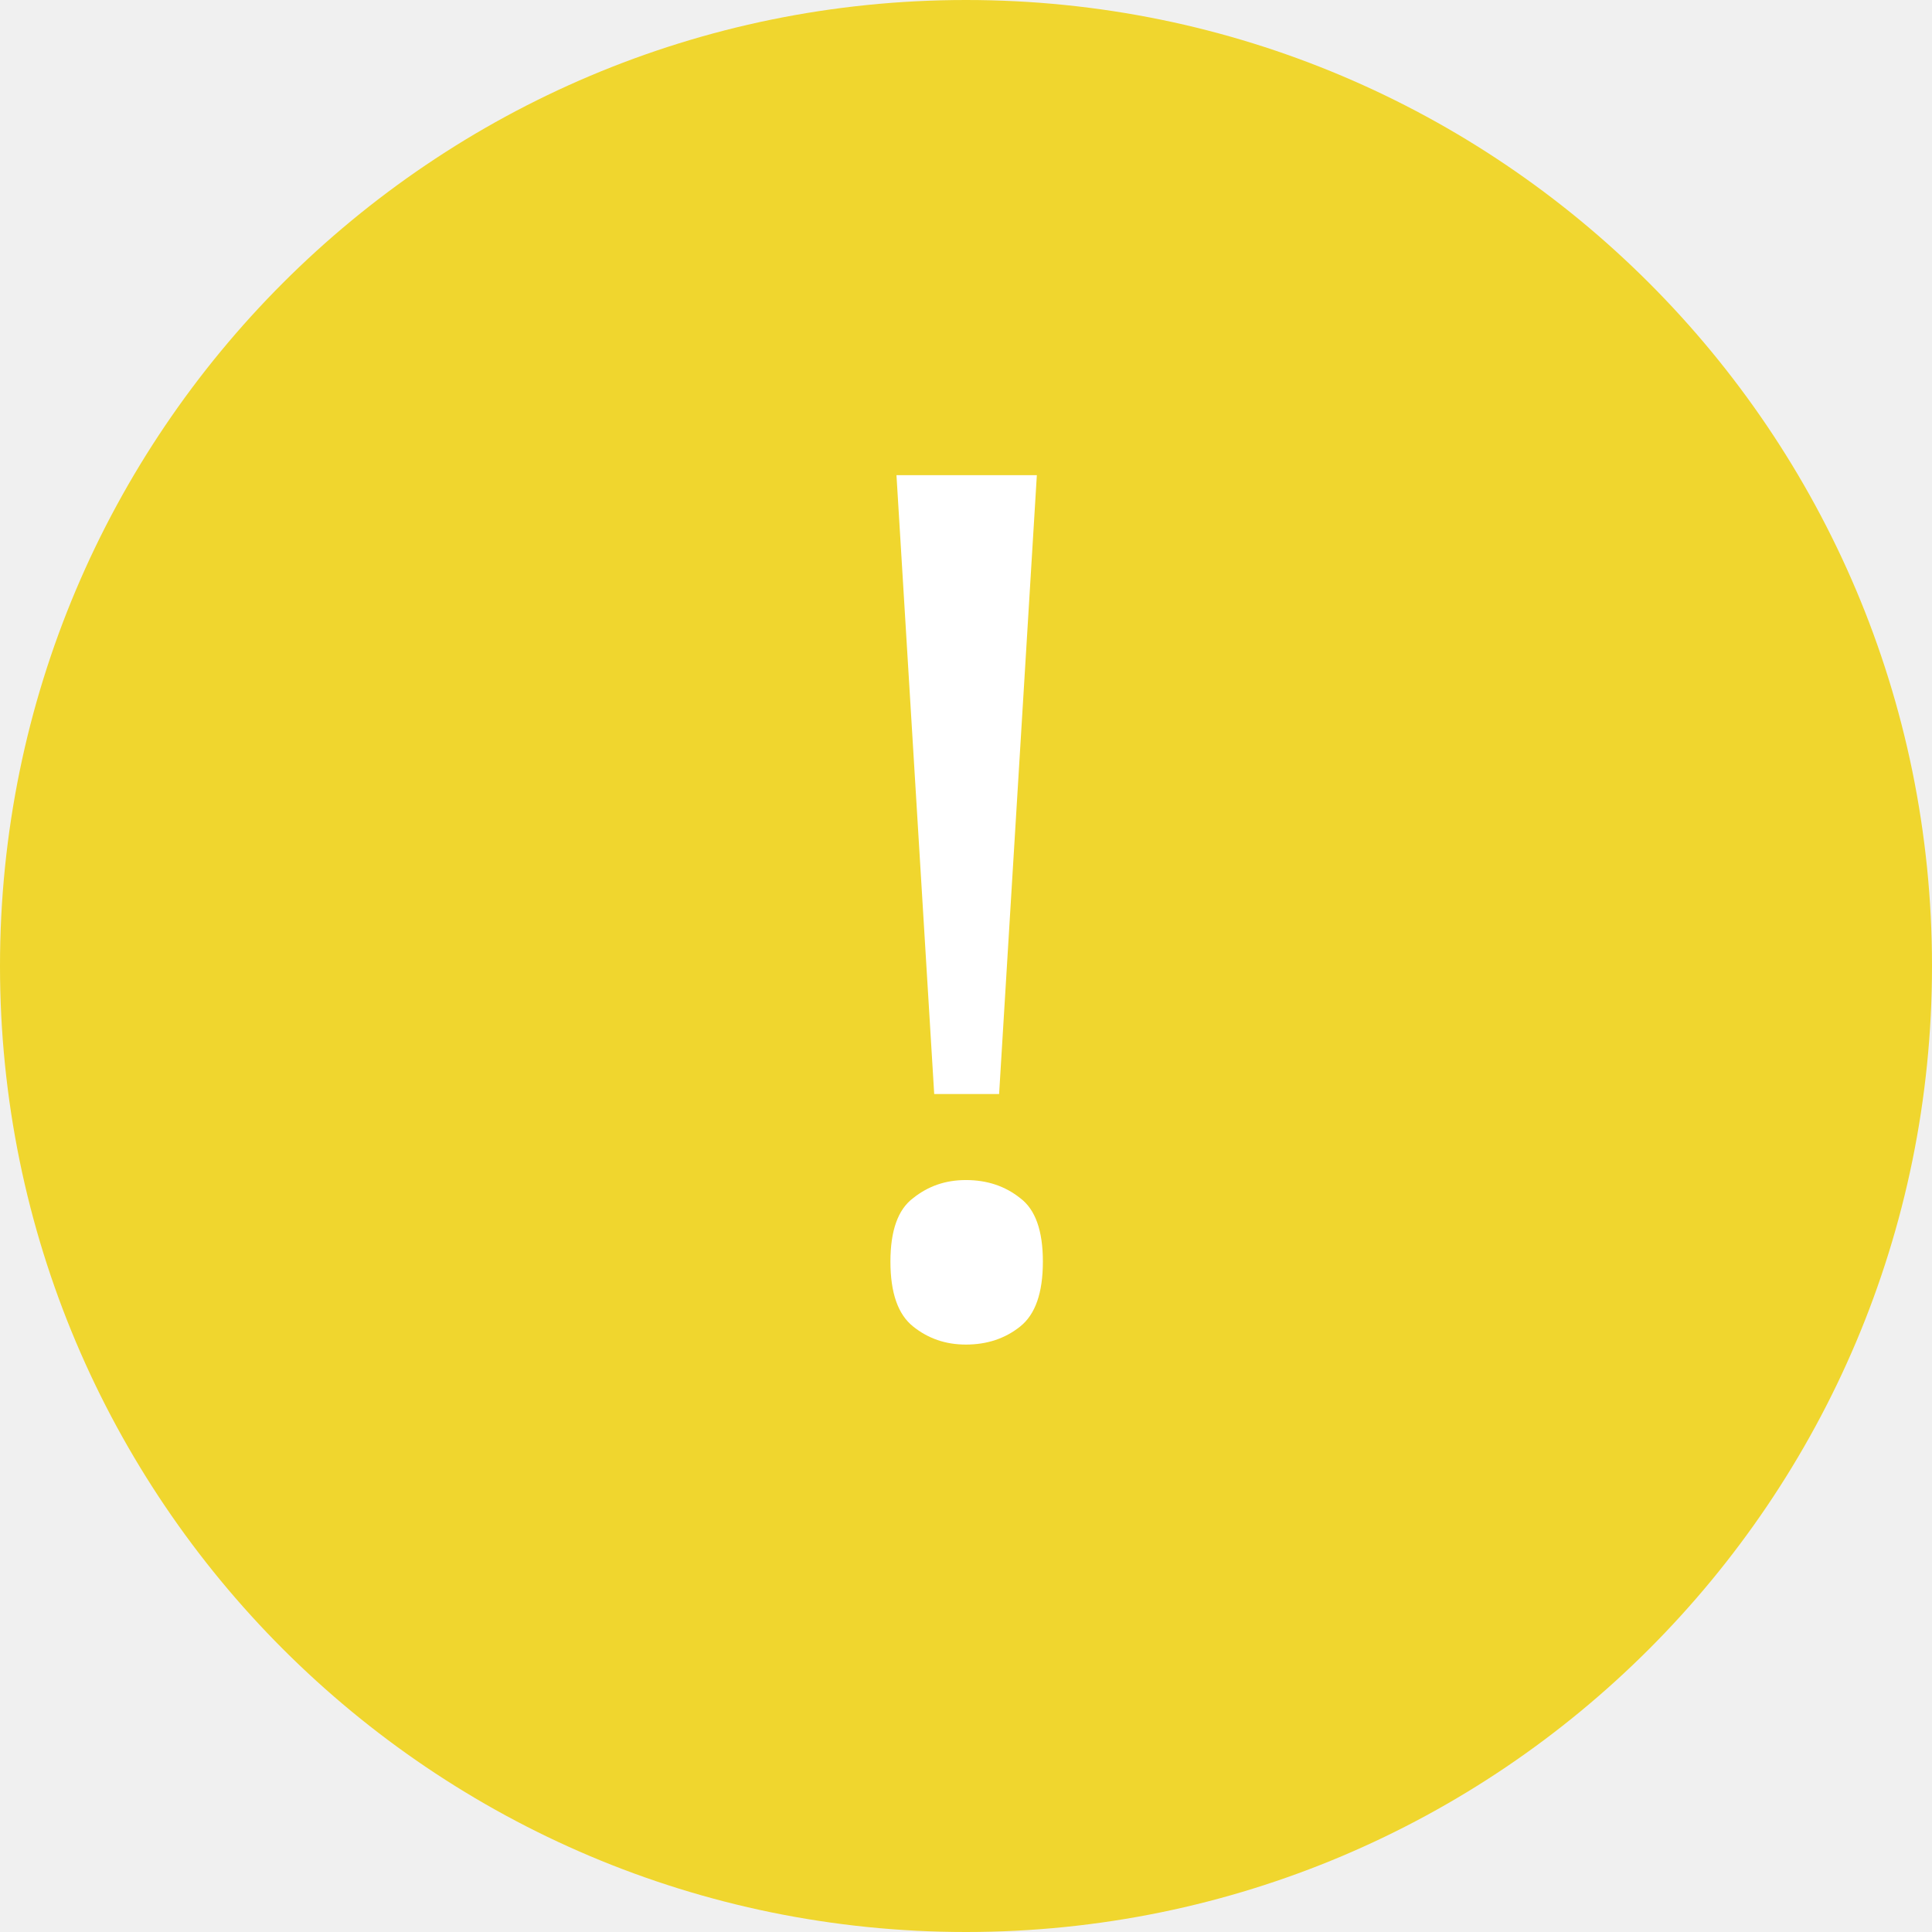
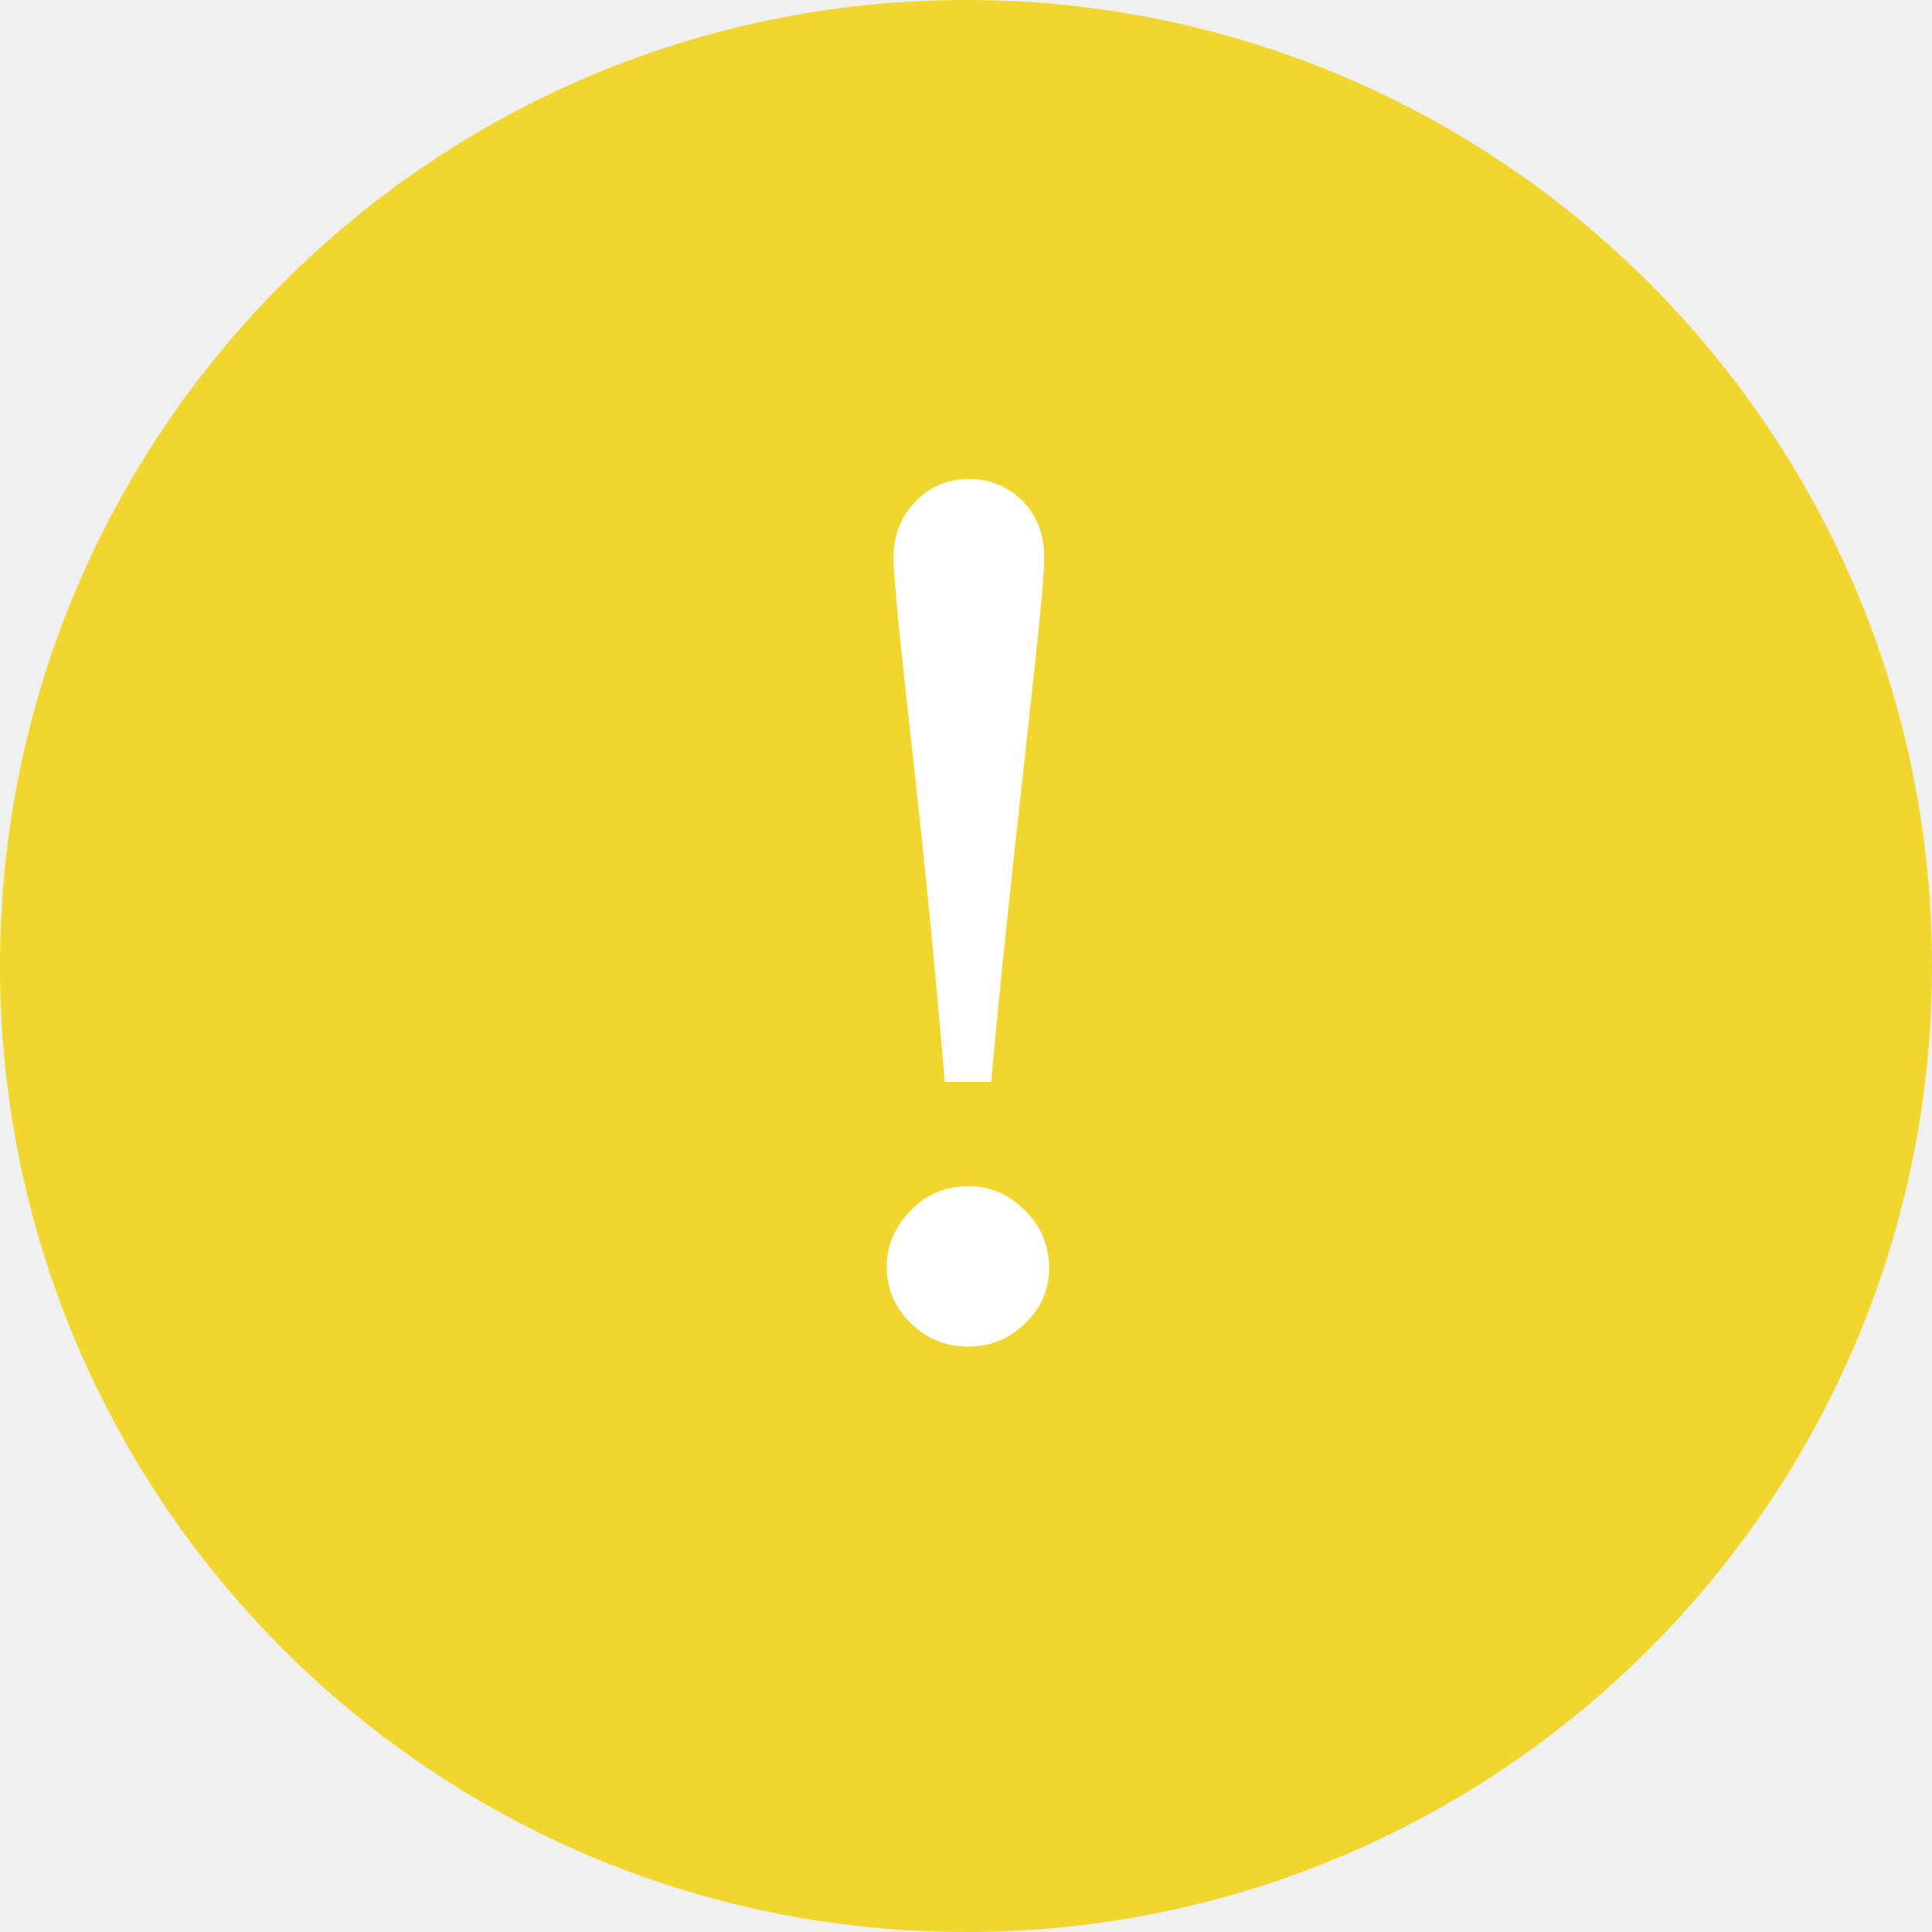
- <svg xmlns="http://www.w3.org/2000/svg" version="1.1" id="Camada_1" x="0px" y="0px" viewBox="0 0 20 20" style="enable-background:new 0 0 20 20;" xml:space="preserve">
-   <style type="text/css">
- 	.st0{fill:#F0D62E;}
- 	.st1{fill:#FFFFFF;}
- 	.st2{font-family:'Georgia';}
- 	.st3{font-size:12.466px;}
- </style>
+ <svg xmlns="http://www.w3.org/2000/svg" version="1.2" baseProfile="tiny" id="Camada_1" x="0px" y="0px" viewBox="0 0 20 20" overflow="visible" xml:space="preserve">
  <g id="AMARELO">
-     <circle class="st0" cx="10" cy="10" r="10" />
-     <text transform="matrix(1 0 0 1 7.9365 13.8252)" class="st1 st2 st3">!</text>
+     <circle fill="#F0D62E" cx="10" cy="10" r="10" />
+     <g>
+       <path fill="#FFFFFF" d="M10.86,13.12c0,0.23-0.08,0.42-0.25,0.58c-0.16,0.16-0.36,0.24-0.59,0.24c-0.23,0-0.42-0.08-0.59-0.24    c-0.16-0.16-0.25-0.35-0.25-0.58c0-0.23,0.08-0.42,0.25-0.59c0.16-0.17,0.36-0.25,0.59-0.25c0.23,0,0.42,0.08,0.59,0.25    C10.78,12.7,10.86,12.9,10.86,13.12z M10.81,5.78c0,0.2-0.07,0.88-0.2,2.05c-0.13,1.16-0.25,2.28-0.35,3.37H9.78    c-0.09-1.08-0.2-2.21-0.33-3.37c-0.13-1.16-0.2-1.84-0.2-2.05c0-0.23,0.07-0.43,0.22-0.58c0.15-0.16,0.33-0.24,0.56-0.24    c0.23,0,0.41,0.08,0.56,0.23S10.81,5.55,10.81,5.78z" />
+     </g>
  </g>
</svg>
